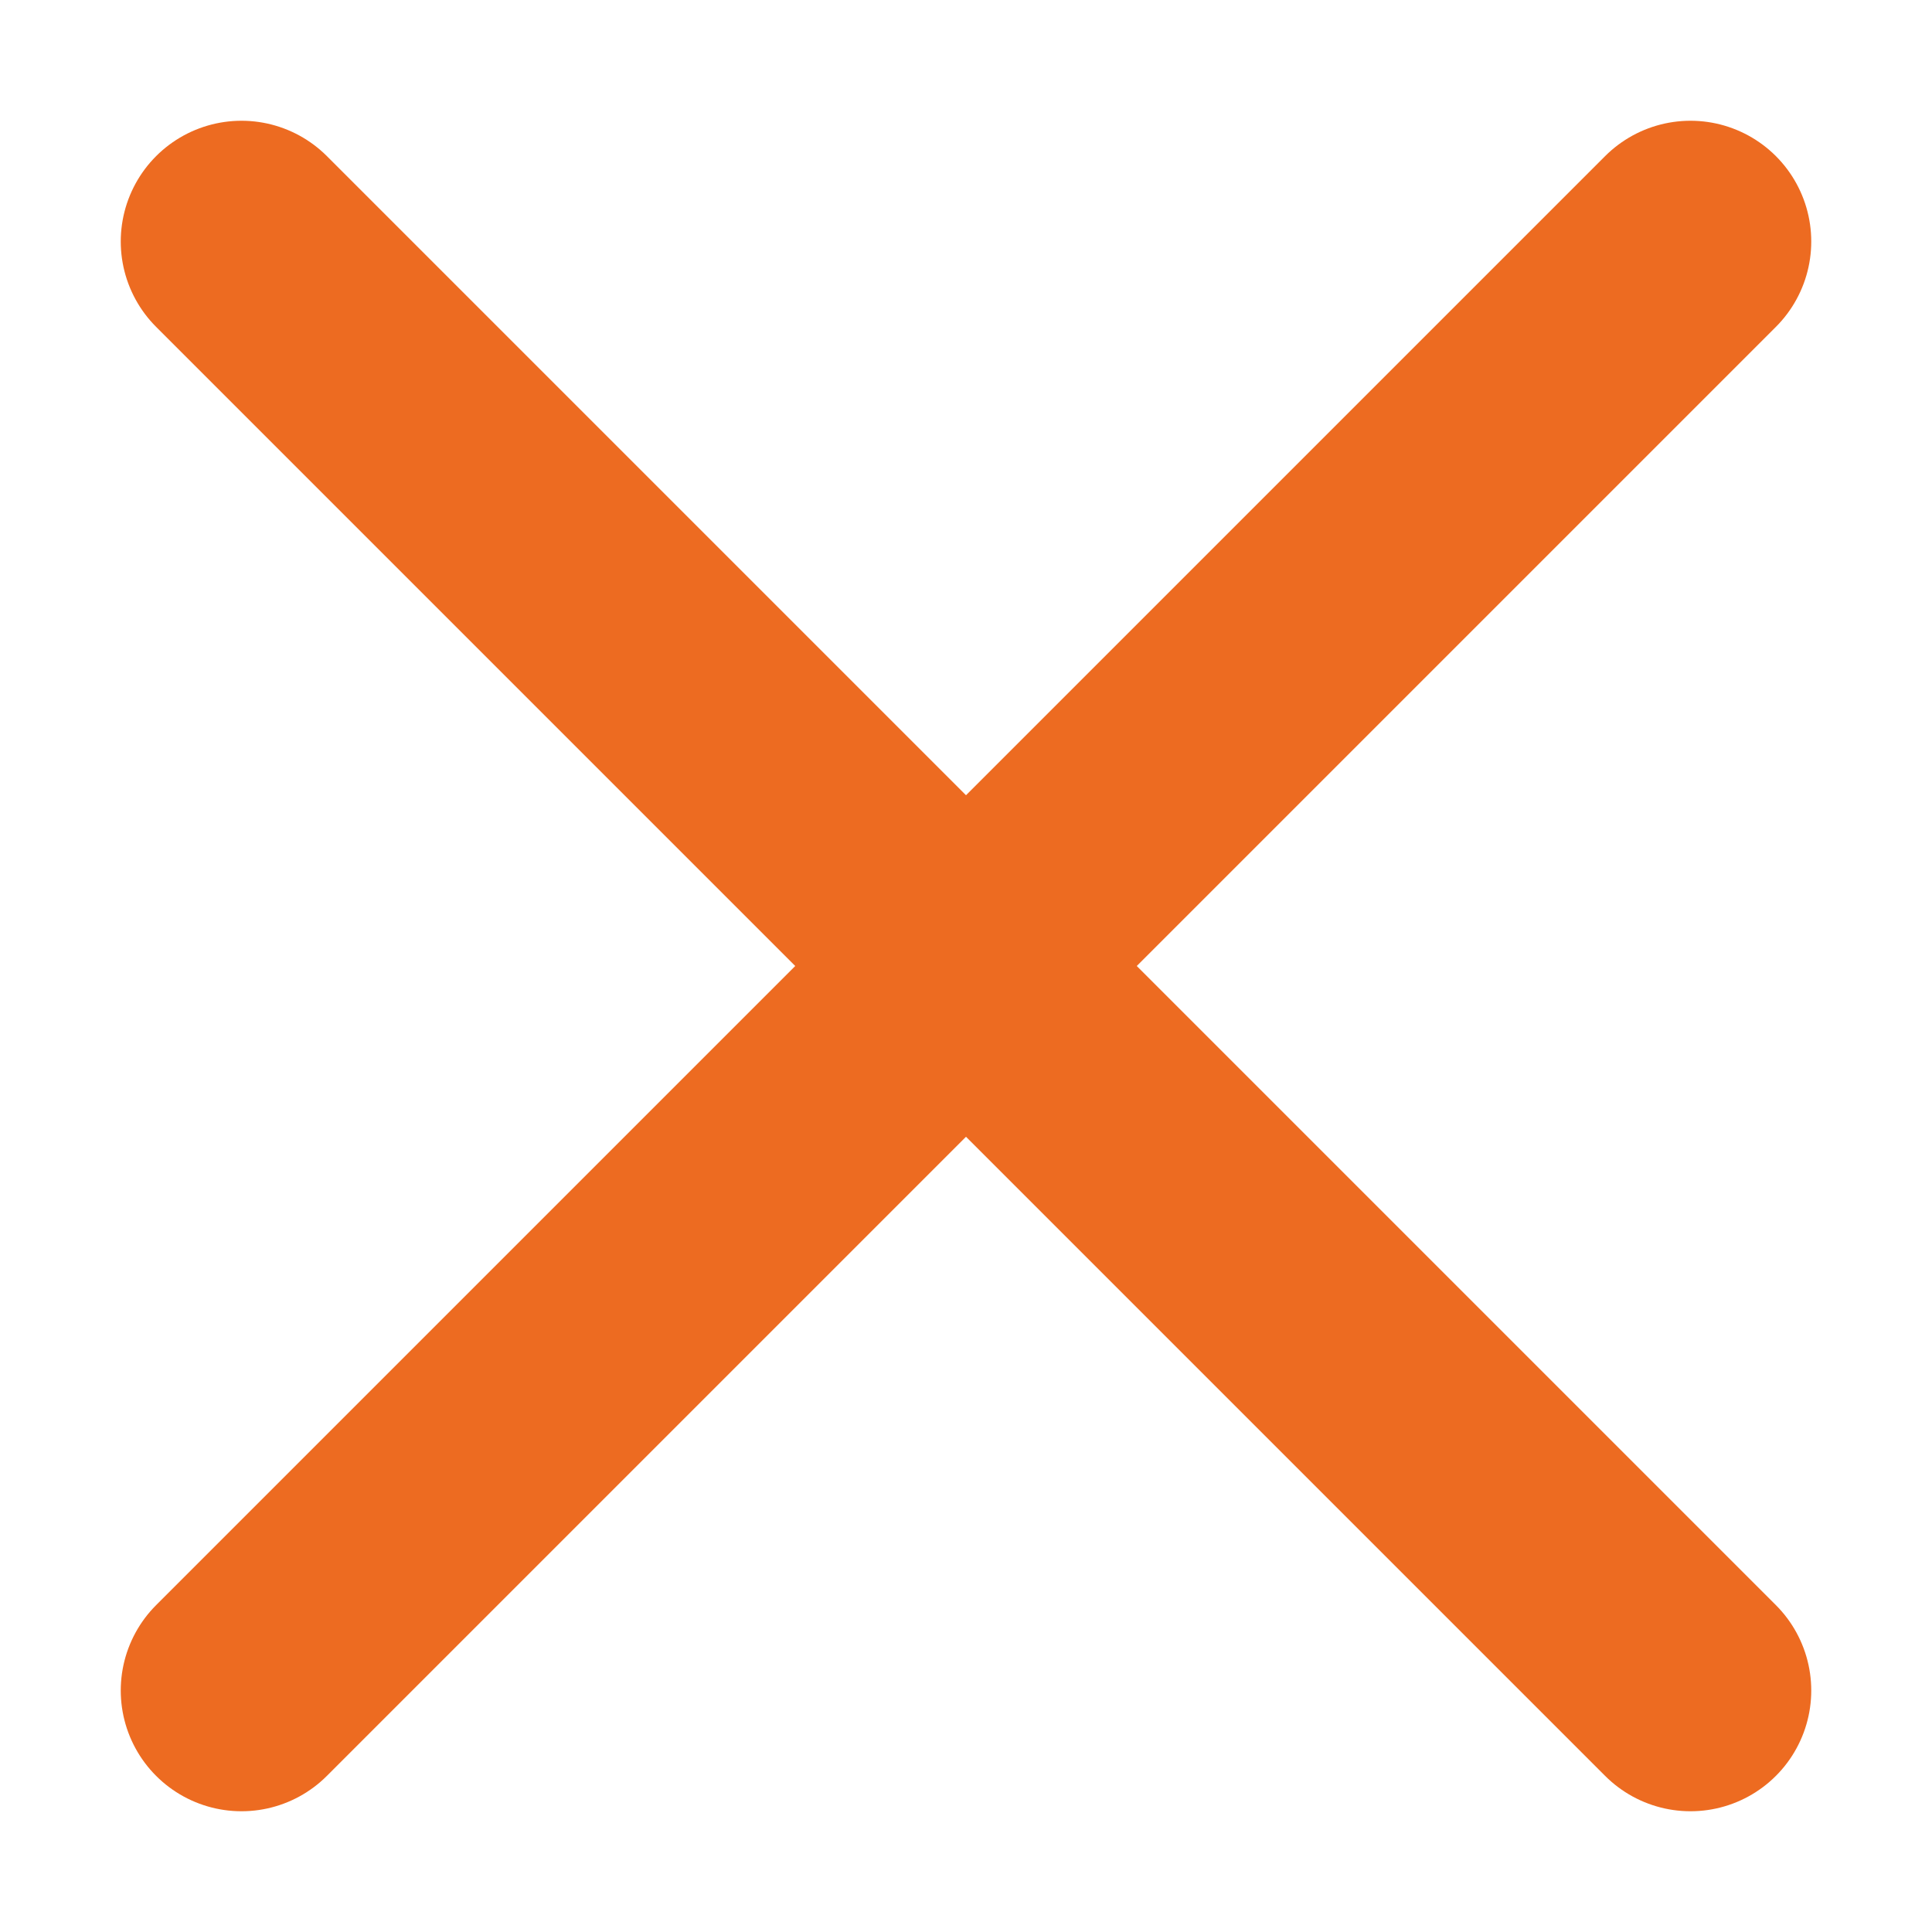
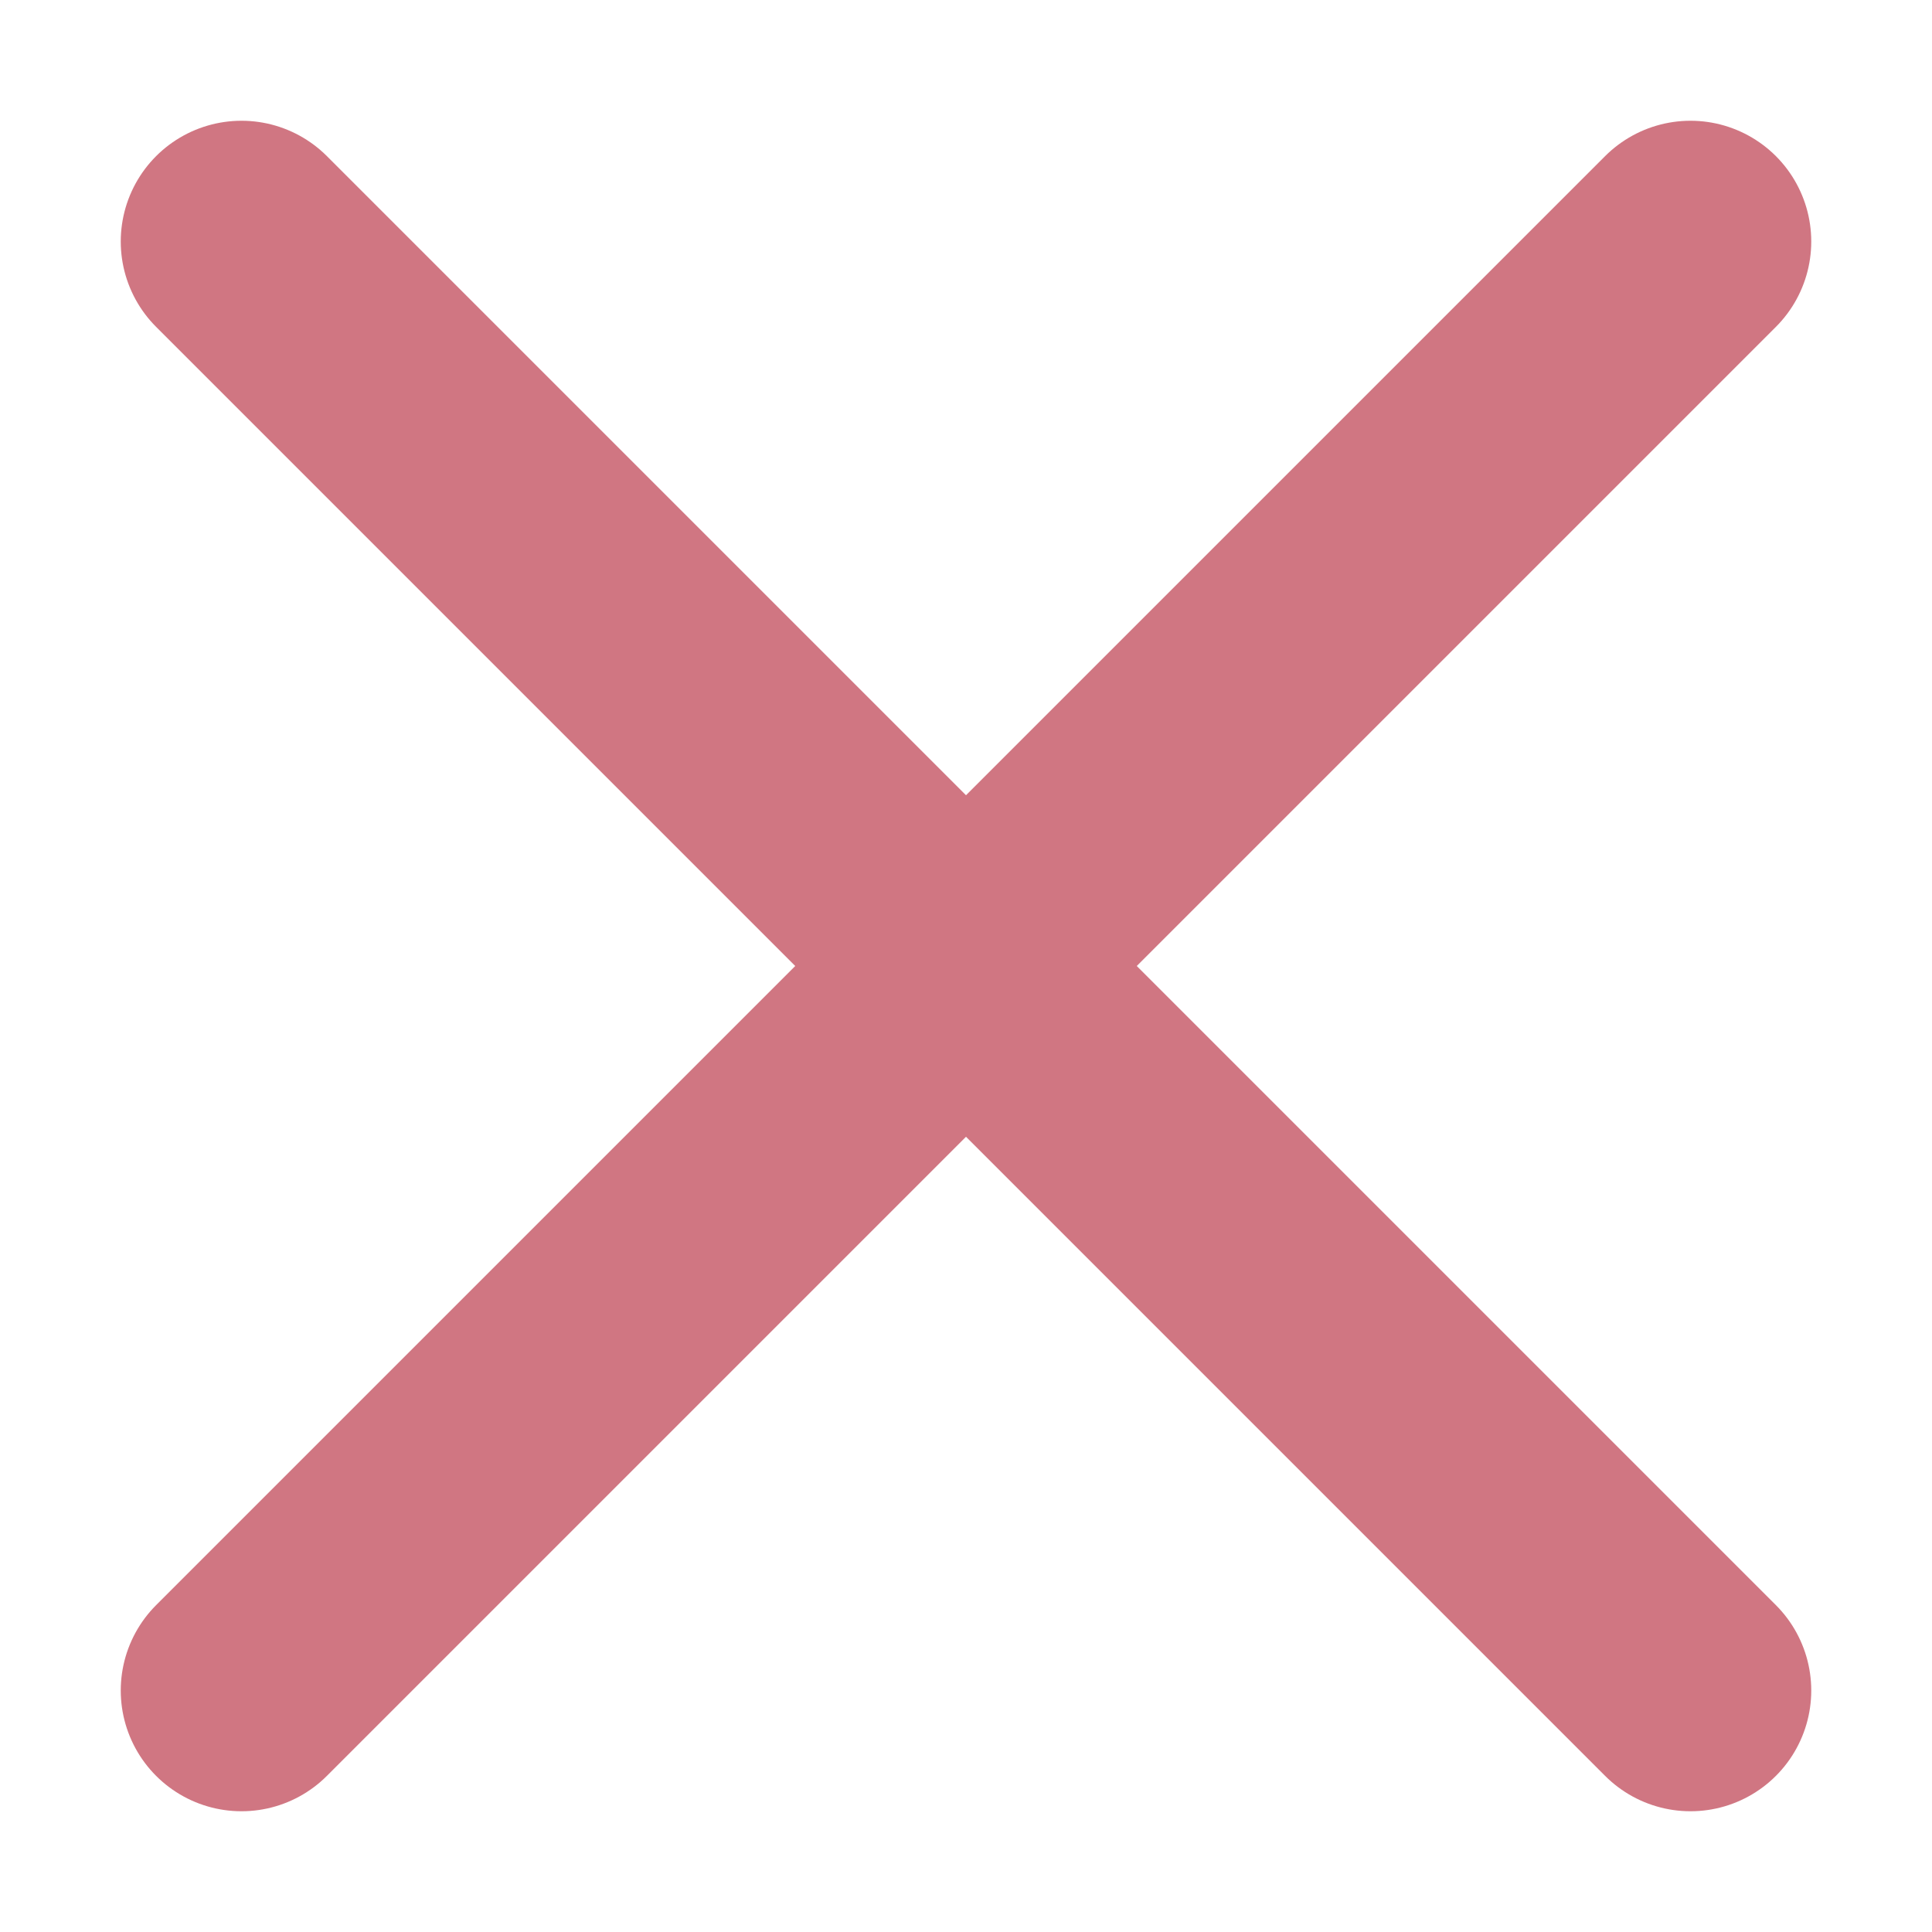
<svg xmlns="http://www.w3.org/2000/svg" version="1.0" id="Layer_1" x="0px" y="0px" viewBox="0 0 16 16" enable-background="new 0 0 16 16" xml:space="preserve">
  <g id="cross">
    <g>
-       <line fill="none" stroke="#ED6B21" stroke-width="2" stroke-linecap="round" stroke-miterlimit="10" x1="14" y1="2" x2="2" y2="14" />
+       <line fill="none" stroke="#D07682" stroke-width="2" stroke-linecap="round" stroke-miterlimit="10" x1="14" y1="2" x2="2" y2="14" />
    </g>
    <g>
-       <line fill="none" stroke="#ED6B21" stroke-width="2" stroke-linecap="round" stroke-miterlimit="10" x1="2" y1="2" x2="14" y2="14" />
+       <line fill="none" stroke="#D07682" stroke-width="2" stroke-linecap="round" stroke-miterlimit="10" x1="2" y1="2" x2="14" y2="14" />
    </g>
  </g>
</svg>
